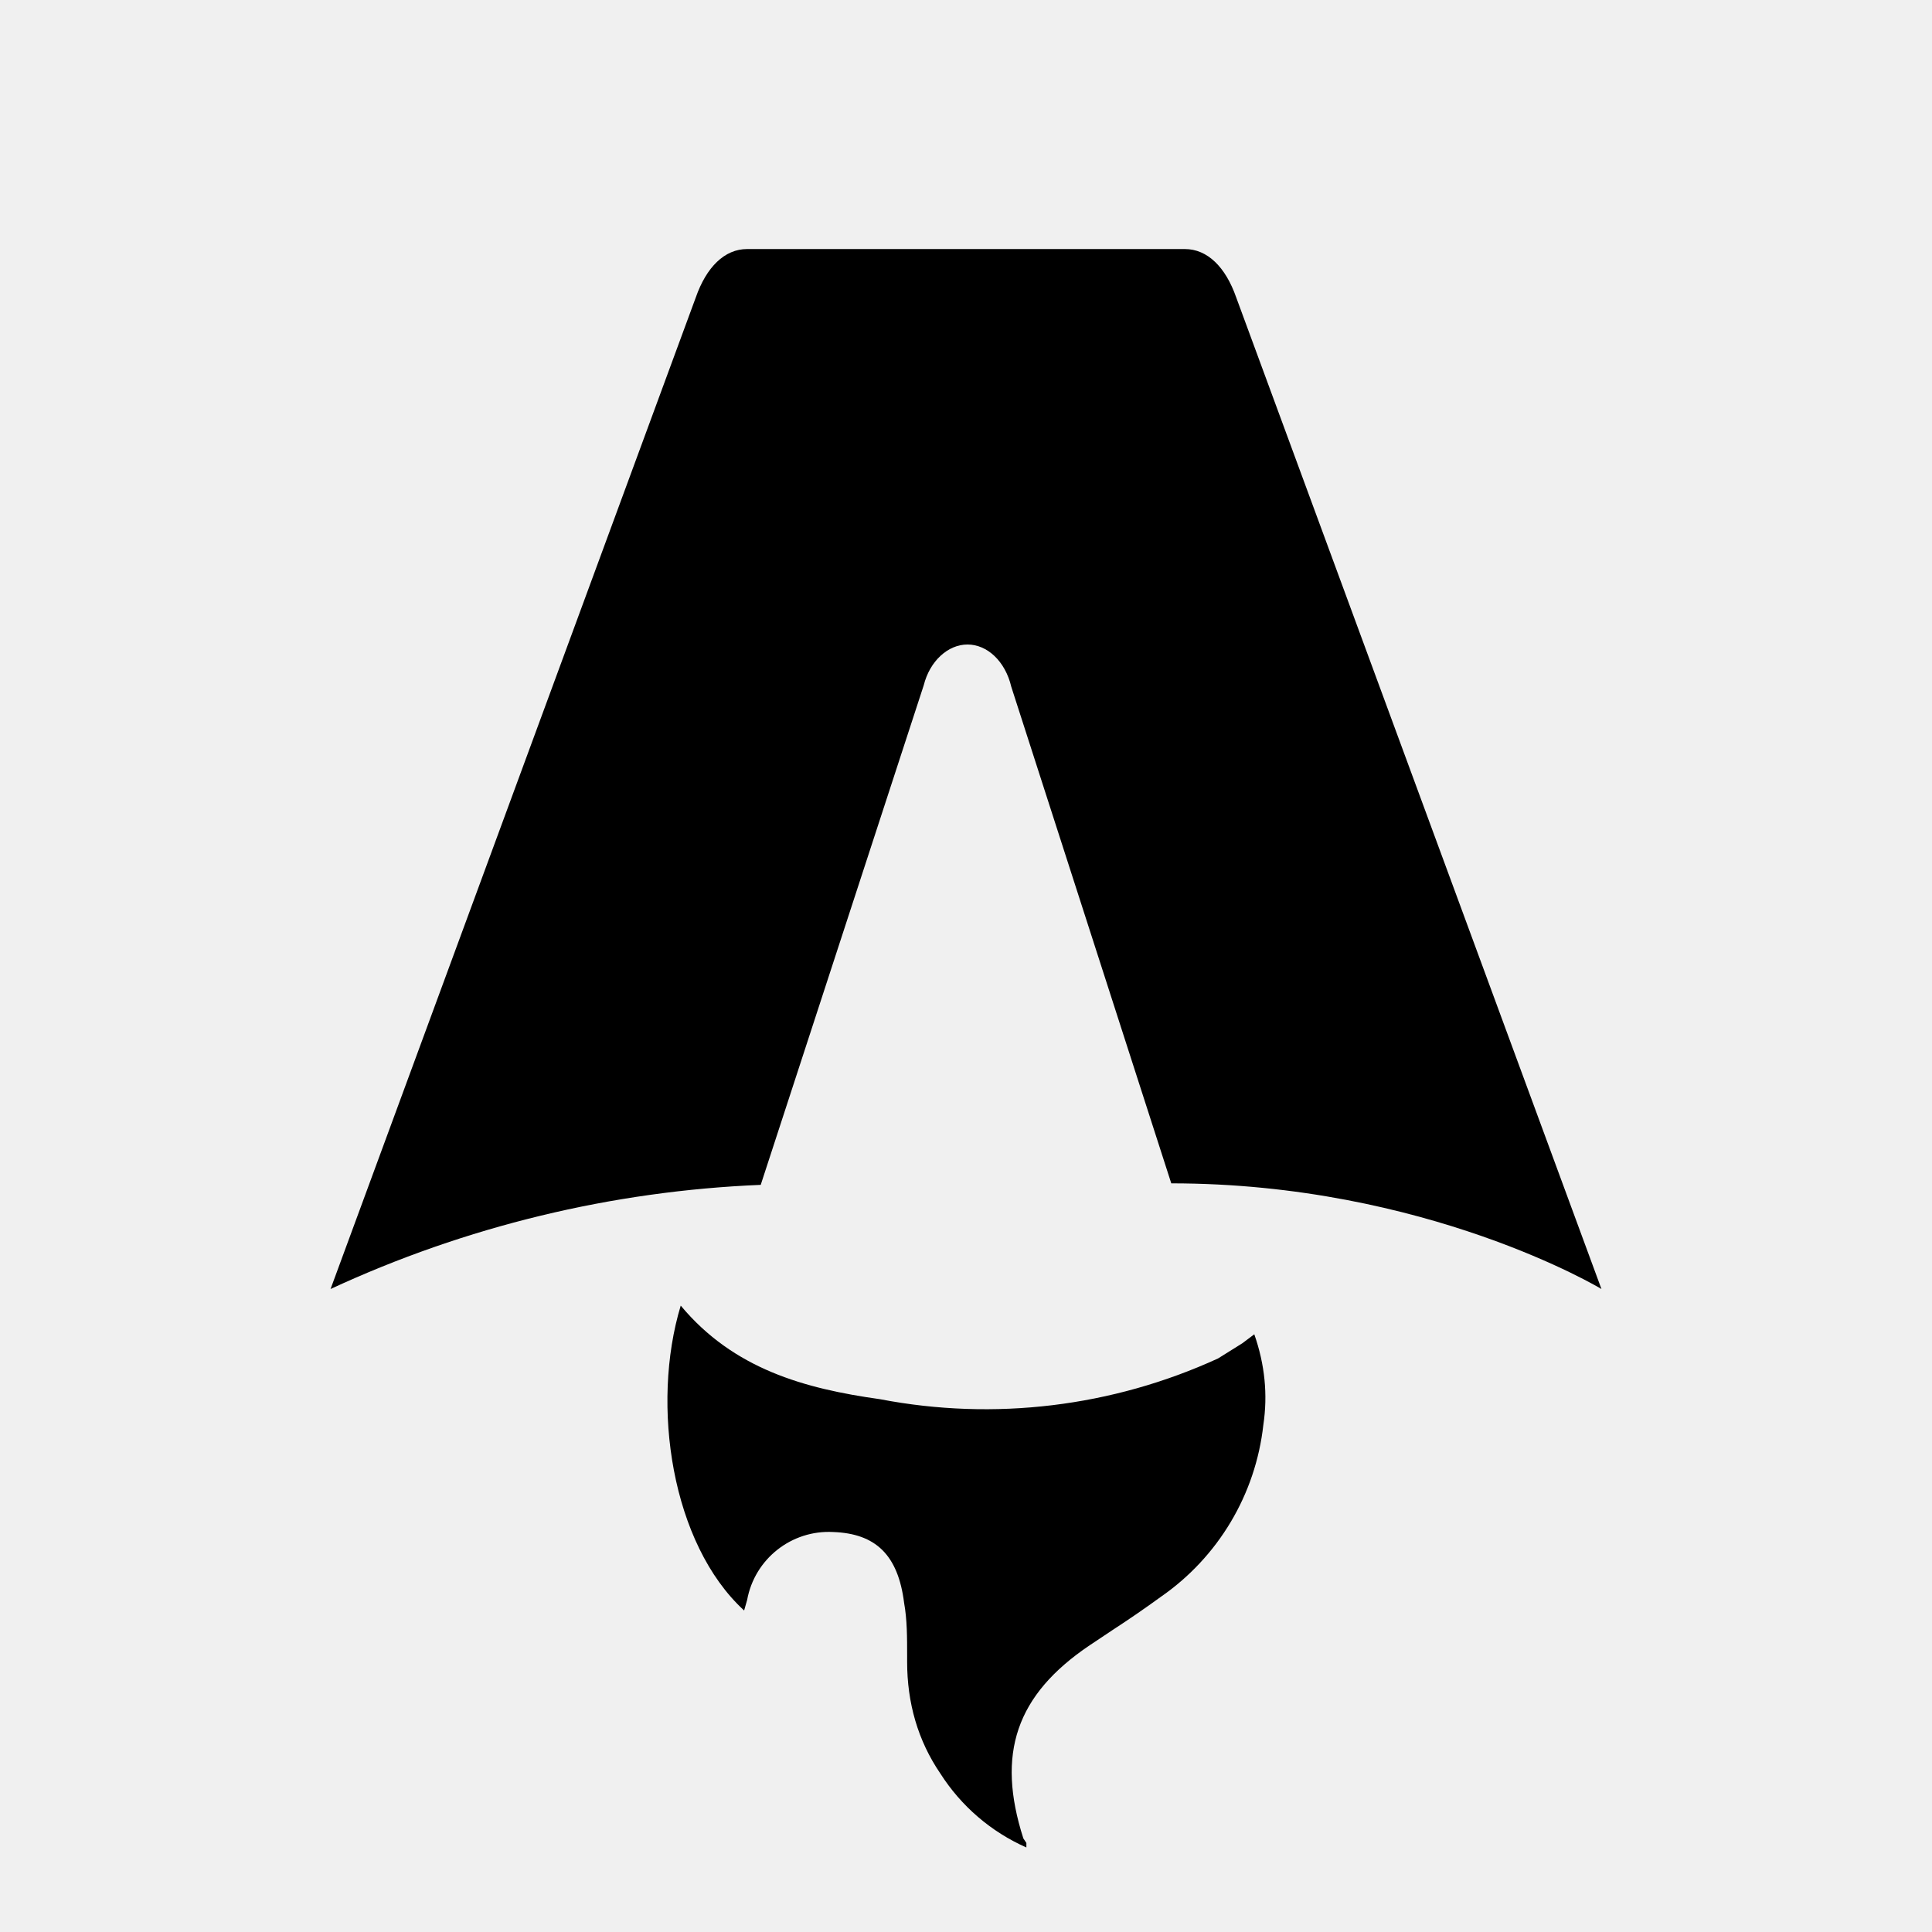
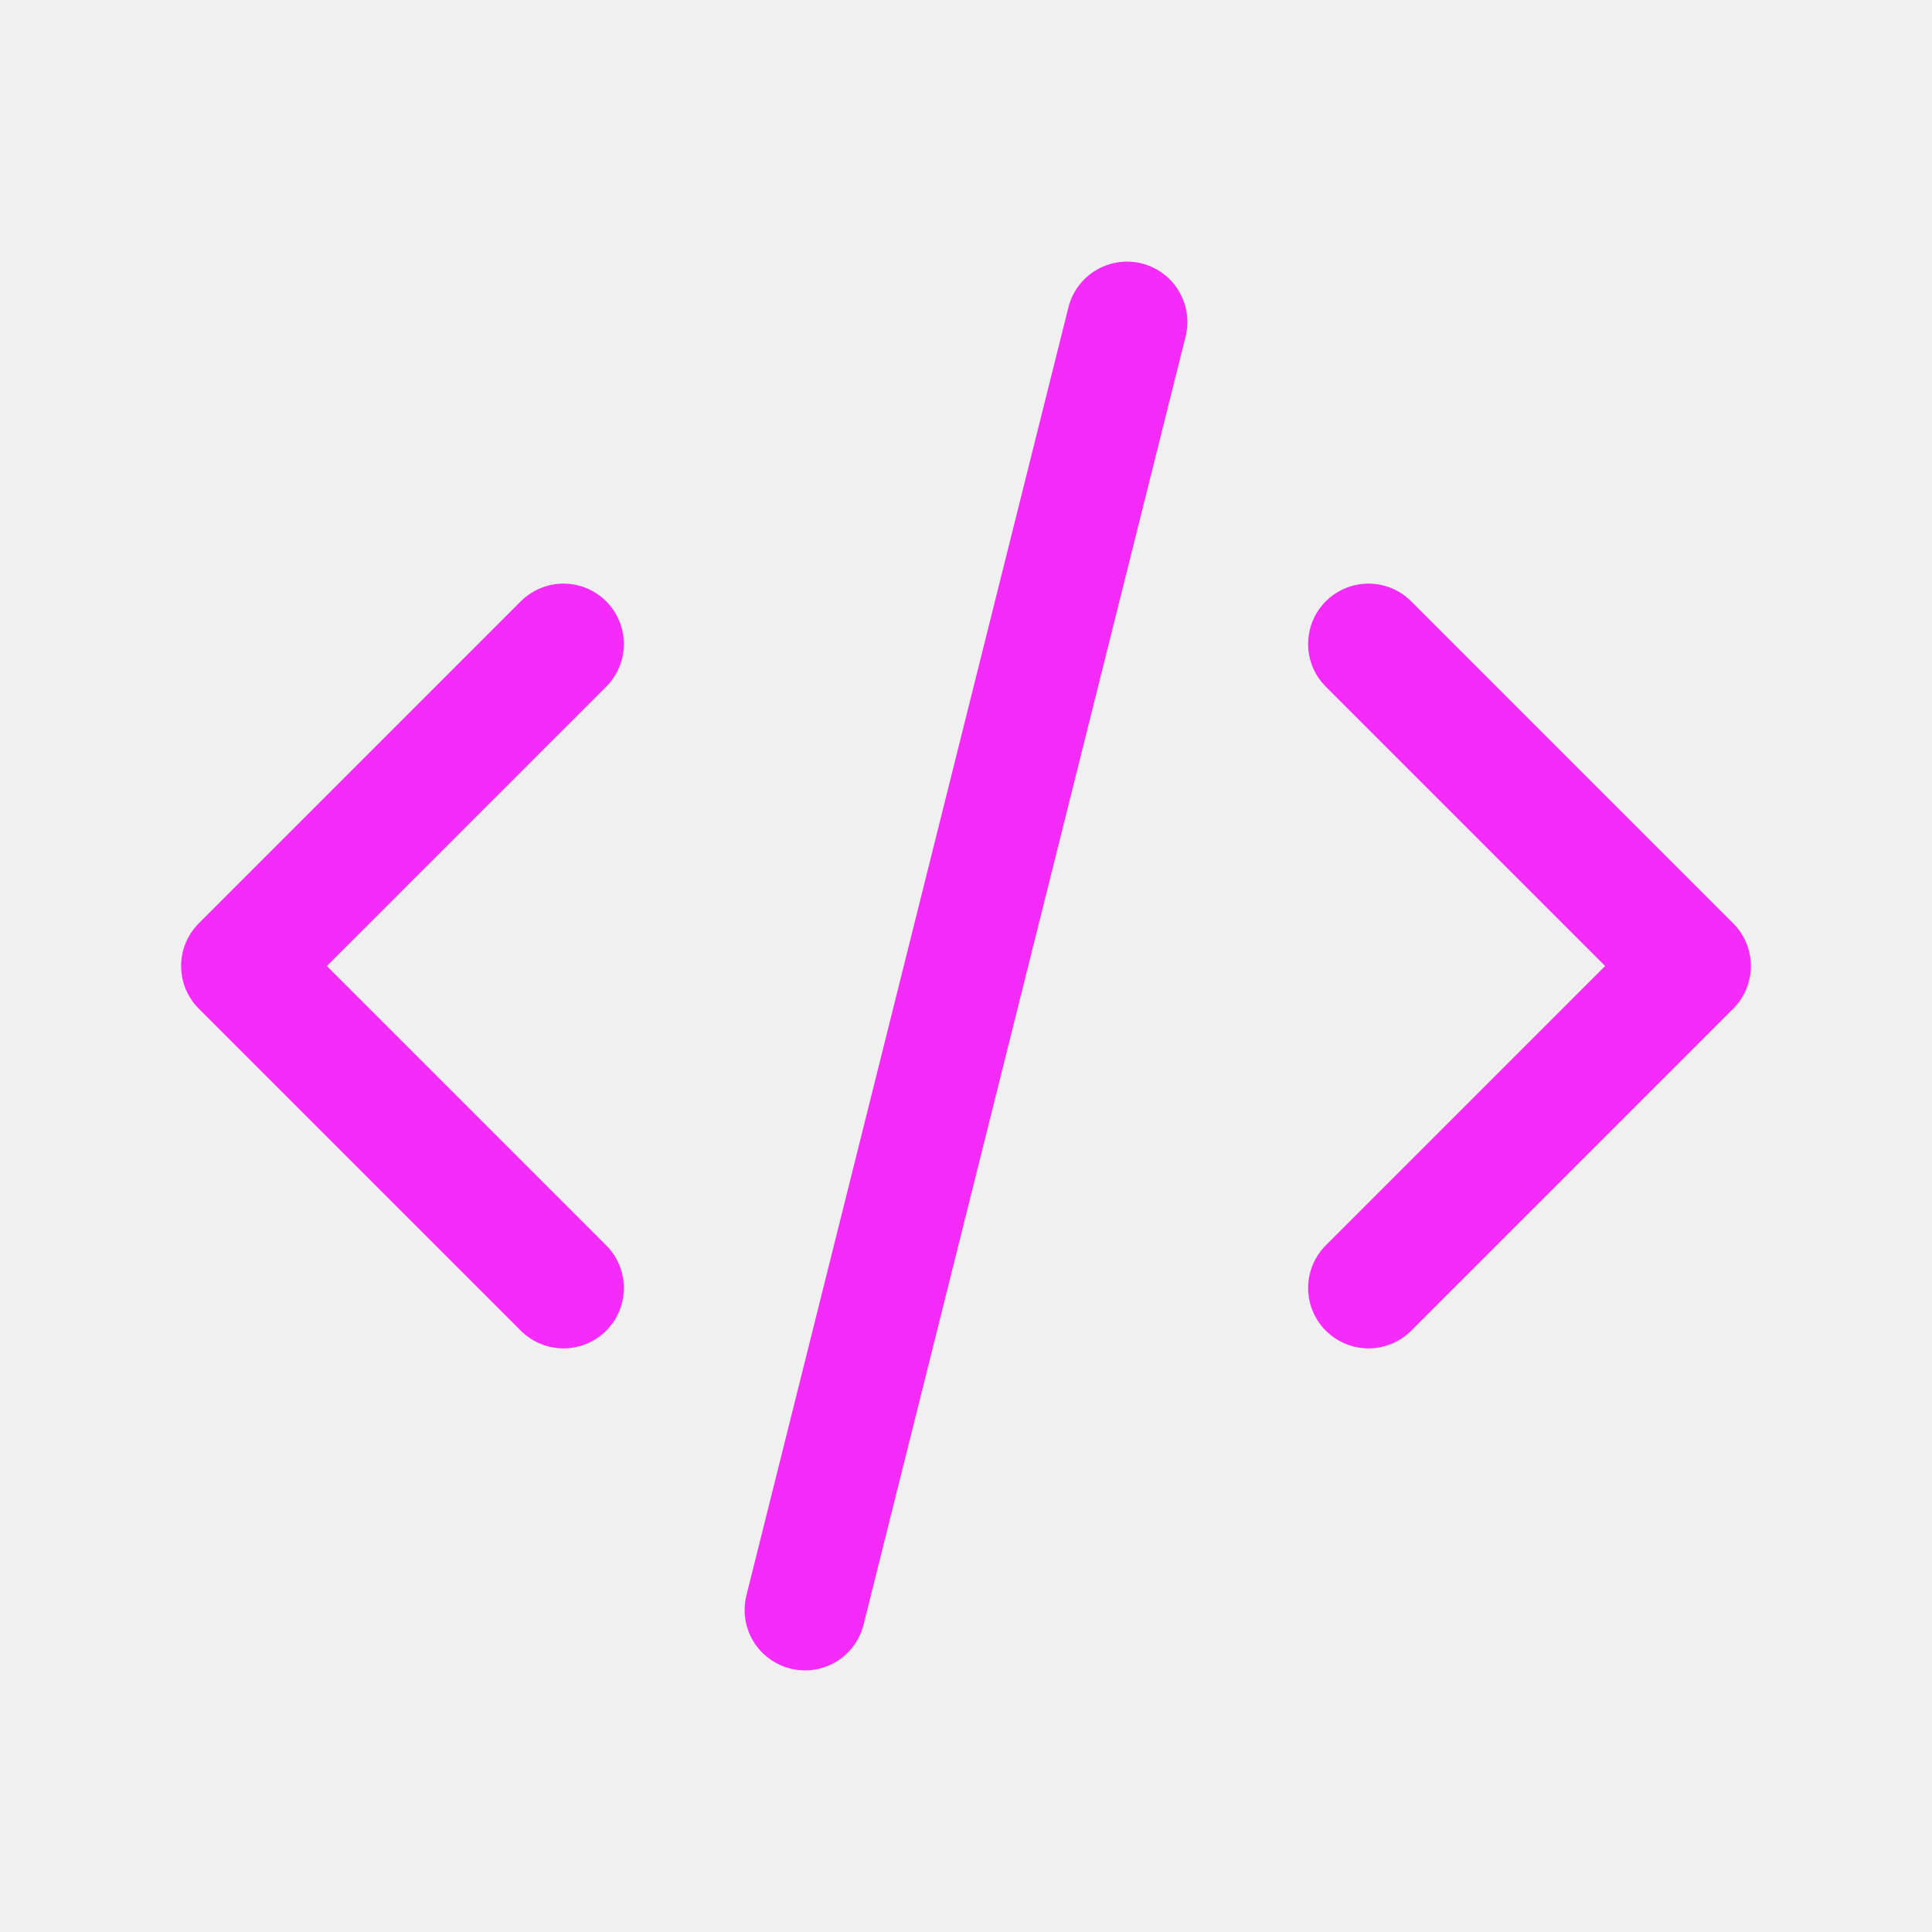
- <svg xmlns="http://www.w3.org/2000/svg" fill="none" viewBox="0 0 128 128">
-   <path d="M50.4 78.5a75.1 75.1 0 0 0-28.5 6.9l24.2-65.7c.7-2 1.9-3.2 3.4-3.2h29c1.5 0 2.7 1.2 3.4 3.2l24.2 65.7s-11.6-7-28.5-7L67 45.5c-.4-1.7-1.6-2.8-2.9-2.8-1.3 0-2.5 1.1-2.9 2.7L50.4 78.5Zm-1.1 28.2Zm-4.2-20.2c-2 6.6-.6 15.8 4.2 20.2a17.5 17.5 0 0 1 .2-.7 5.5 5.5 0 0 1 5.7-4.5c2.8.1 4.3 1.5 4.7 4.7.2 1.1.2 2.3.2 3.5v.4c0 2.7.7 5.2 2.2 7.4a13 13 0 0 0 5.7 4.9v-.3l-.2-.3c-1.8-5.6-.5-9.5 4.4-12.8l1.5-1a73 73 0 0 0 3.2-2.2 16 16 0 0 0 6.8-11.4c.3-2 .1-4-.6-6l-.8.6-1.6 1a37 37 0 0 1-22.4 2.7c-5-.7-9.7-2-13.2-6.2Z" />
-   <style>
-         path { fill: #000; }
-         @media (prefers-color-scheme: dark) {
-             path { fill: #FFF; }
-         }
-     </style>
+ <svg xmlns="http://www.w3.org/2000/svg" class="icon icon-tabler icon-tabler-code" width="44" height="44" viewBox="0 0 24 24" stroke-width="1.5" stroke="#F42BF9" fill="none" stroke-linecap="round" stroke-linejoin="round">
+   <path stroke="none" d="M0 0h24v24H0z" fill="none" />
+   <path d="M7 8l-4 4l4 4" />
+   <path d="M17 8l4 4l-4 4" />
+   <path d="M14 4l-4 16" />
</svg>
